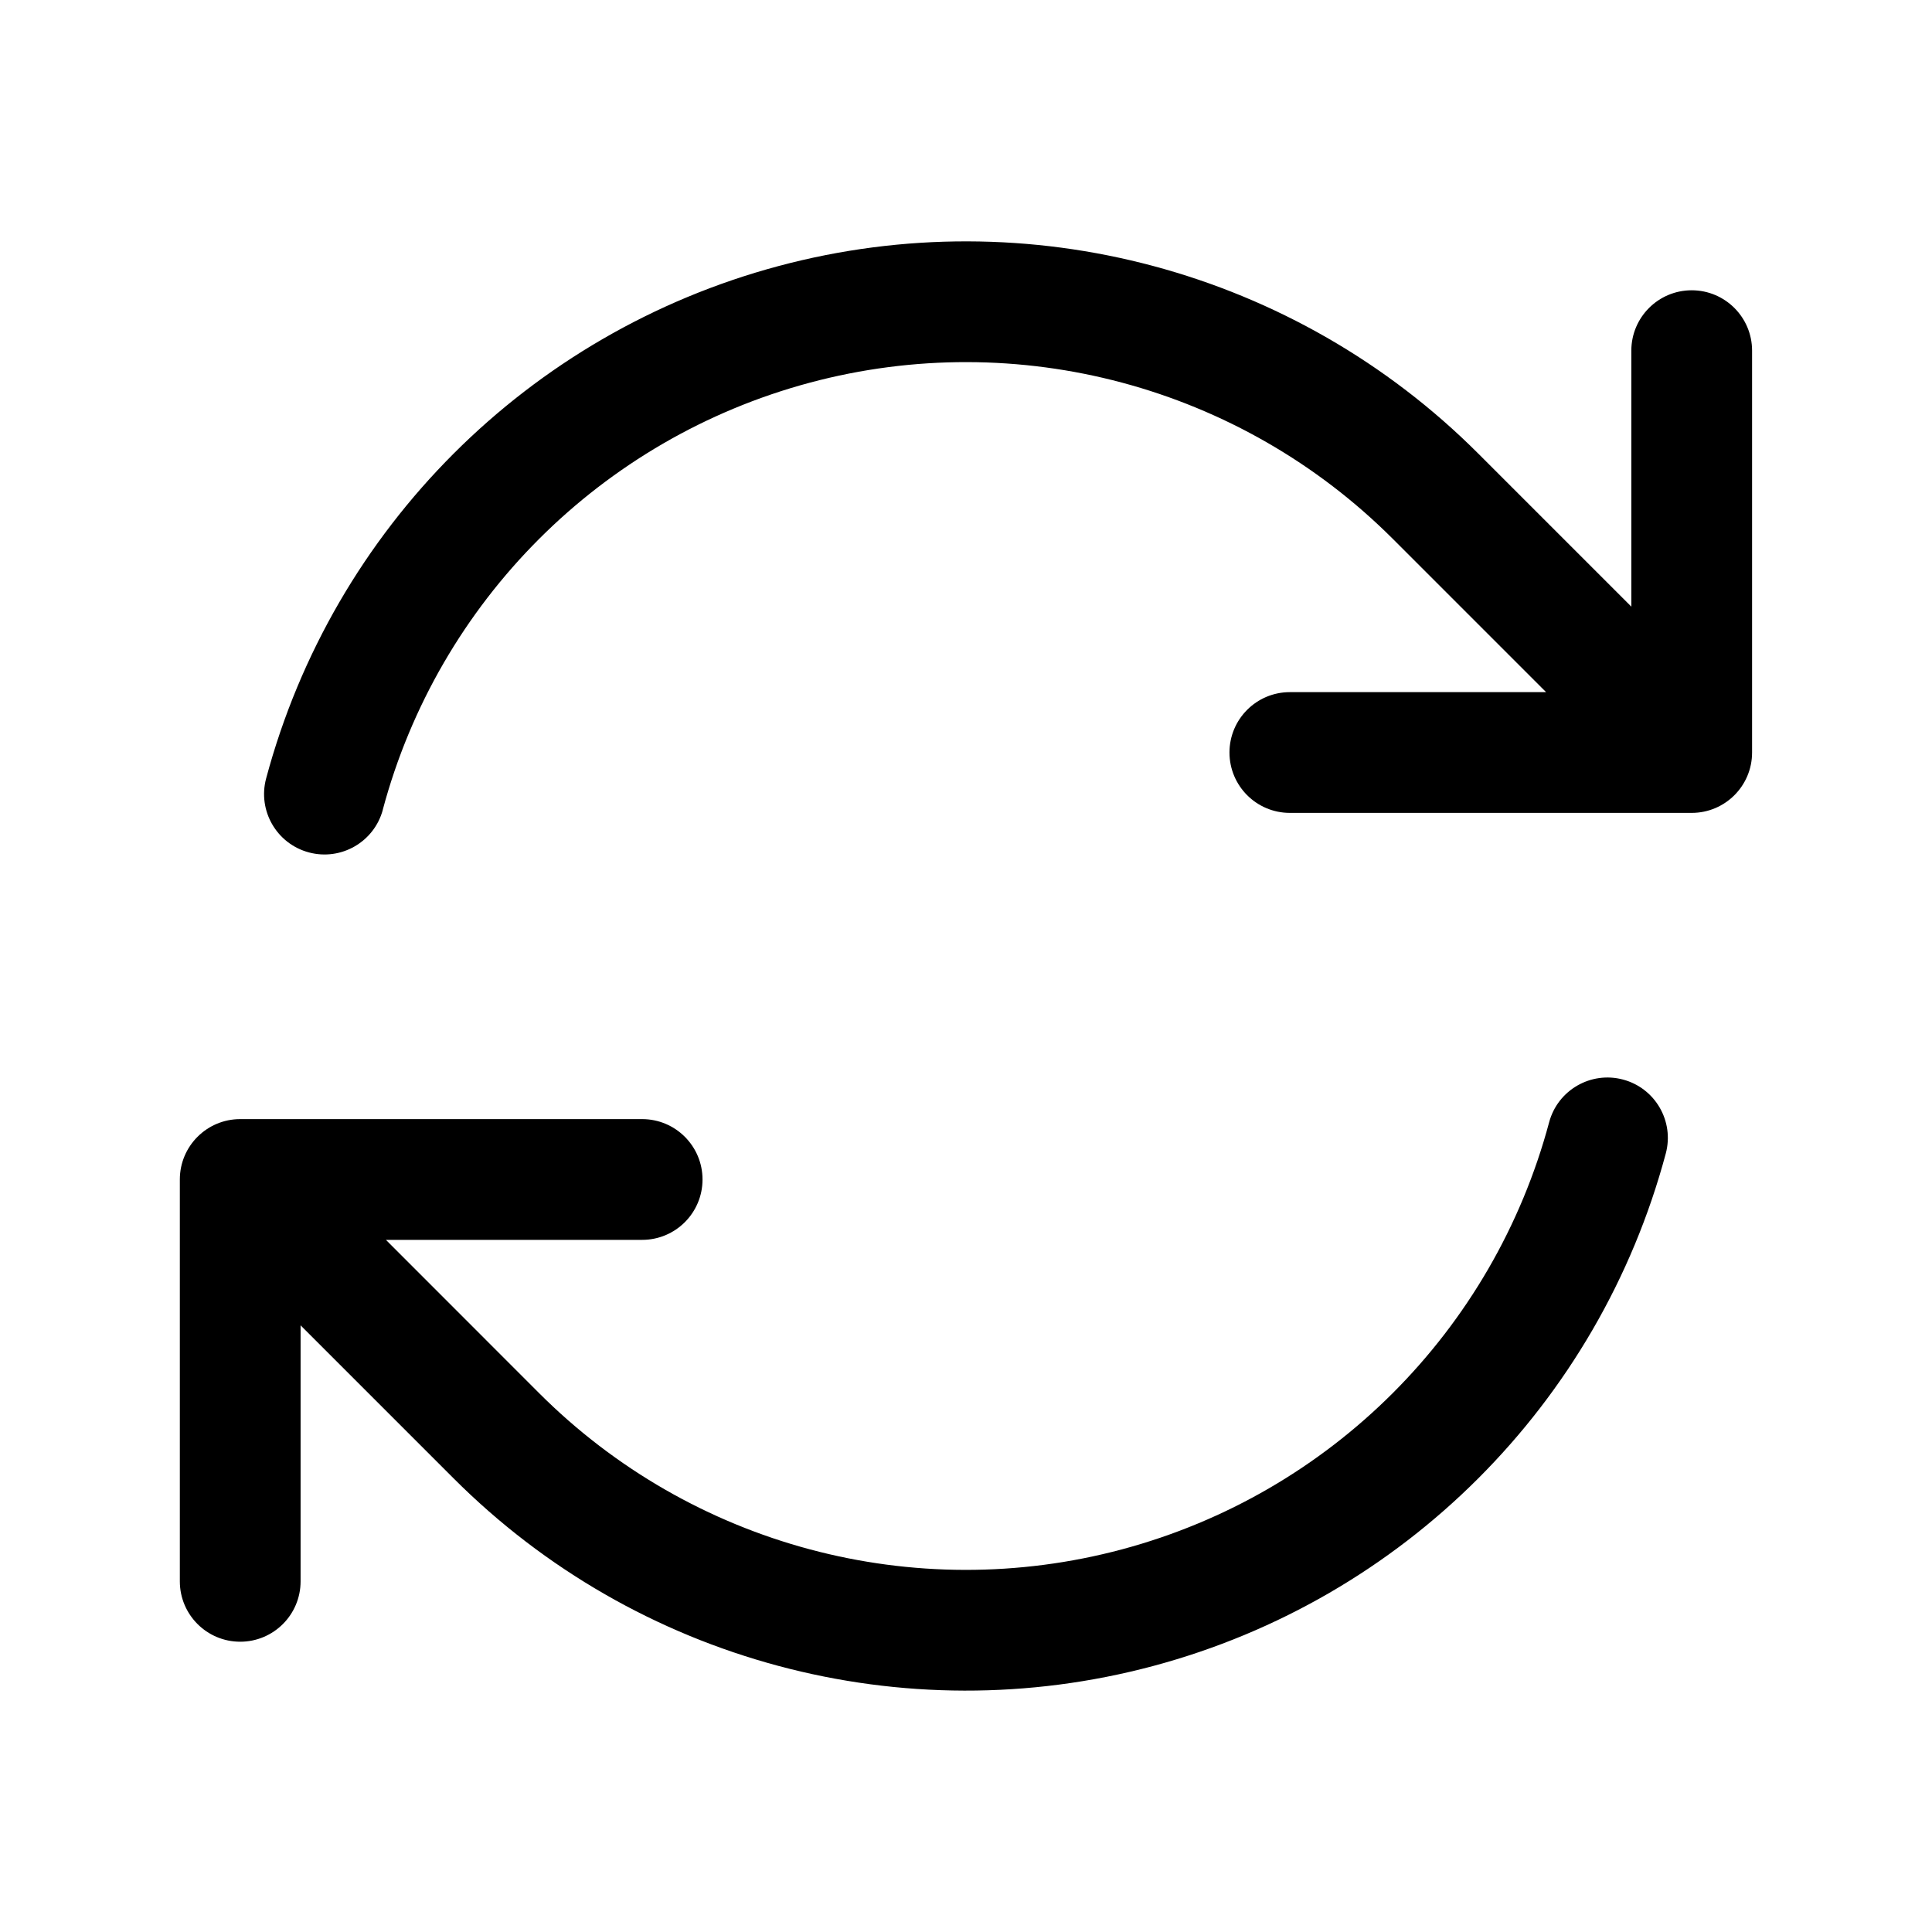
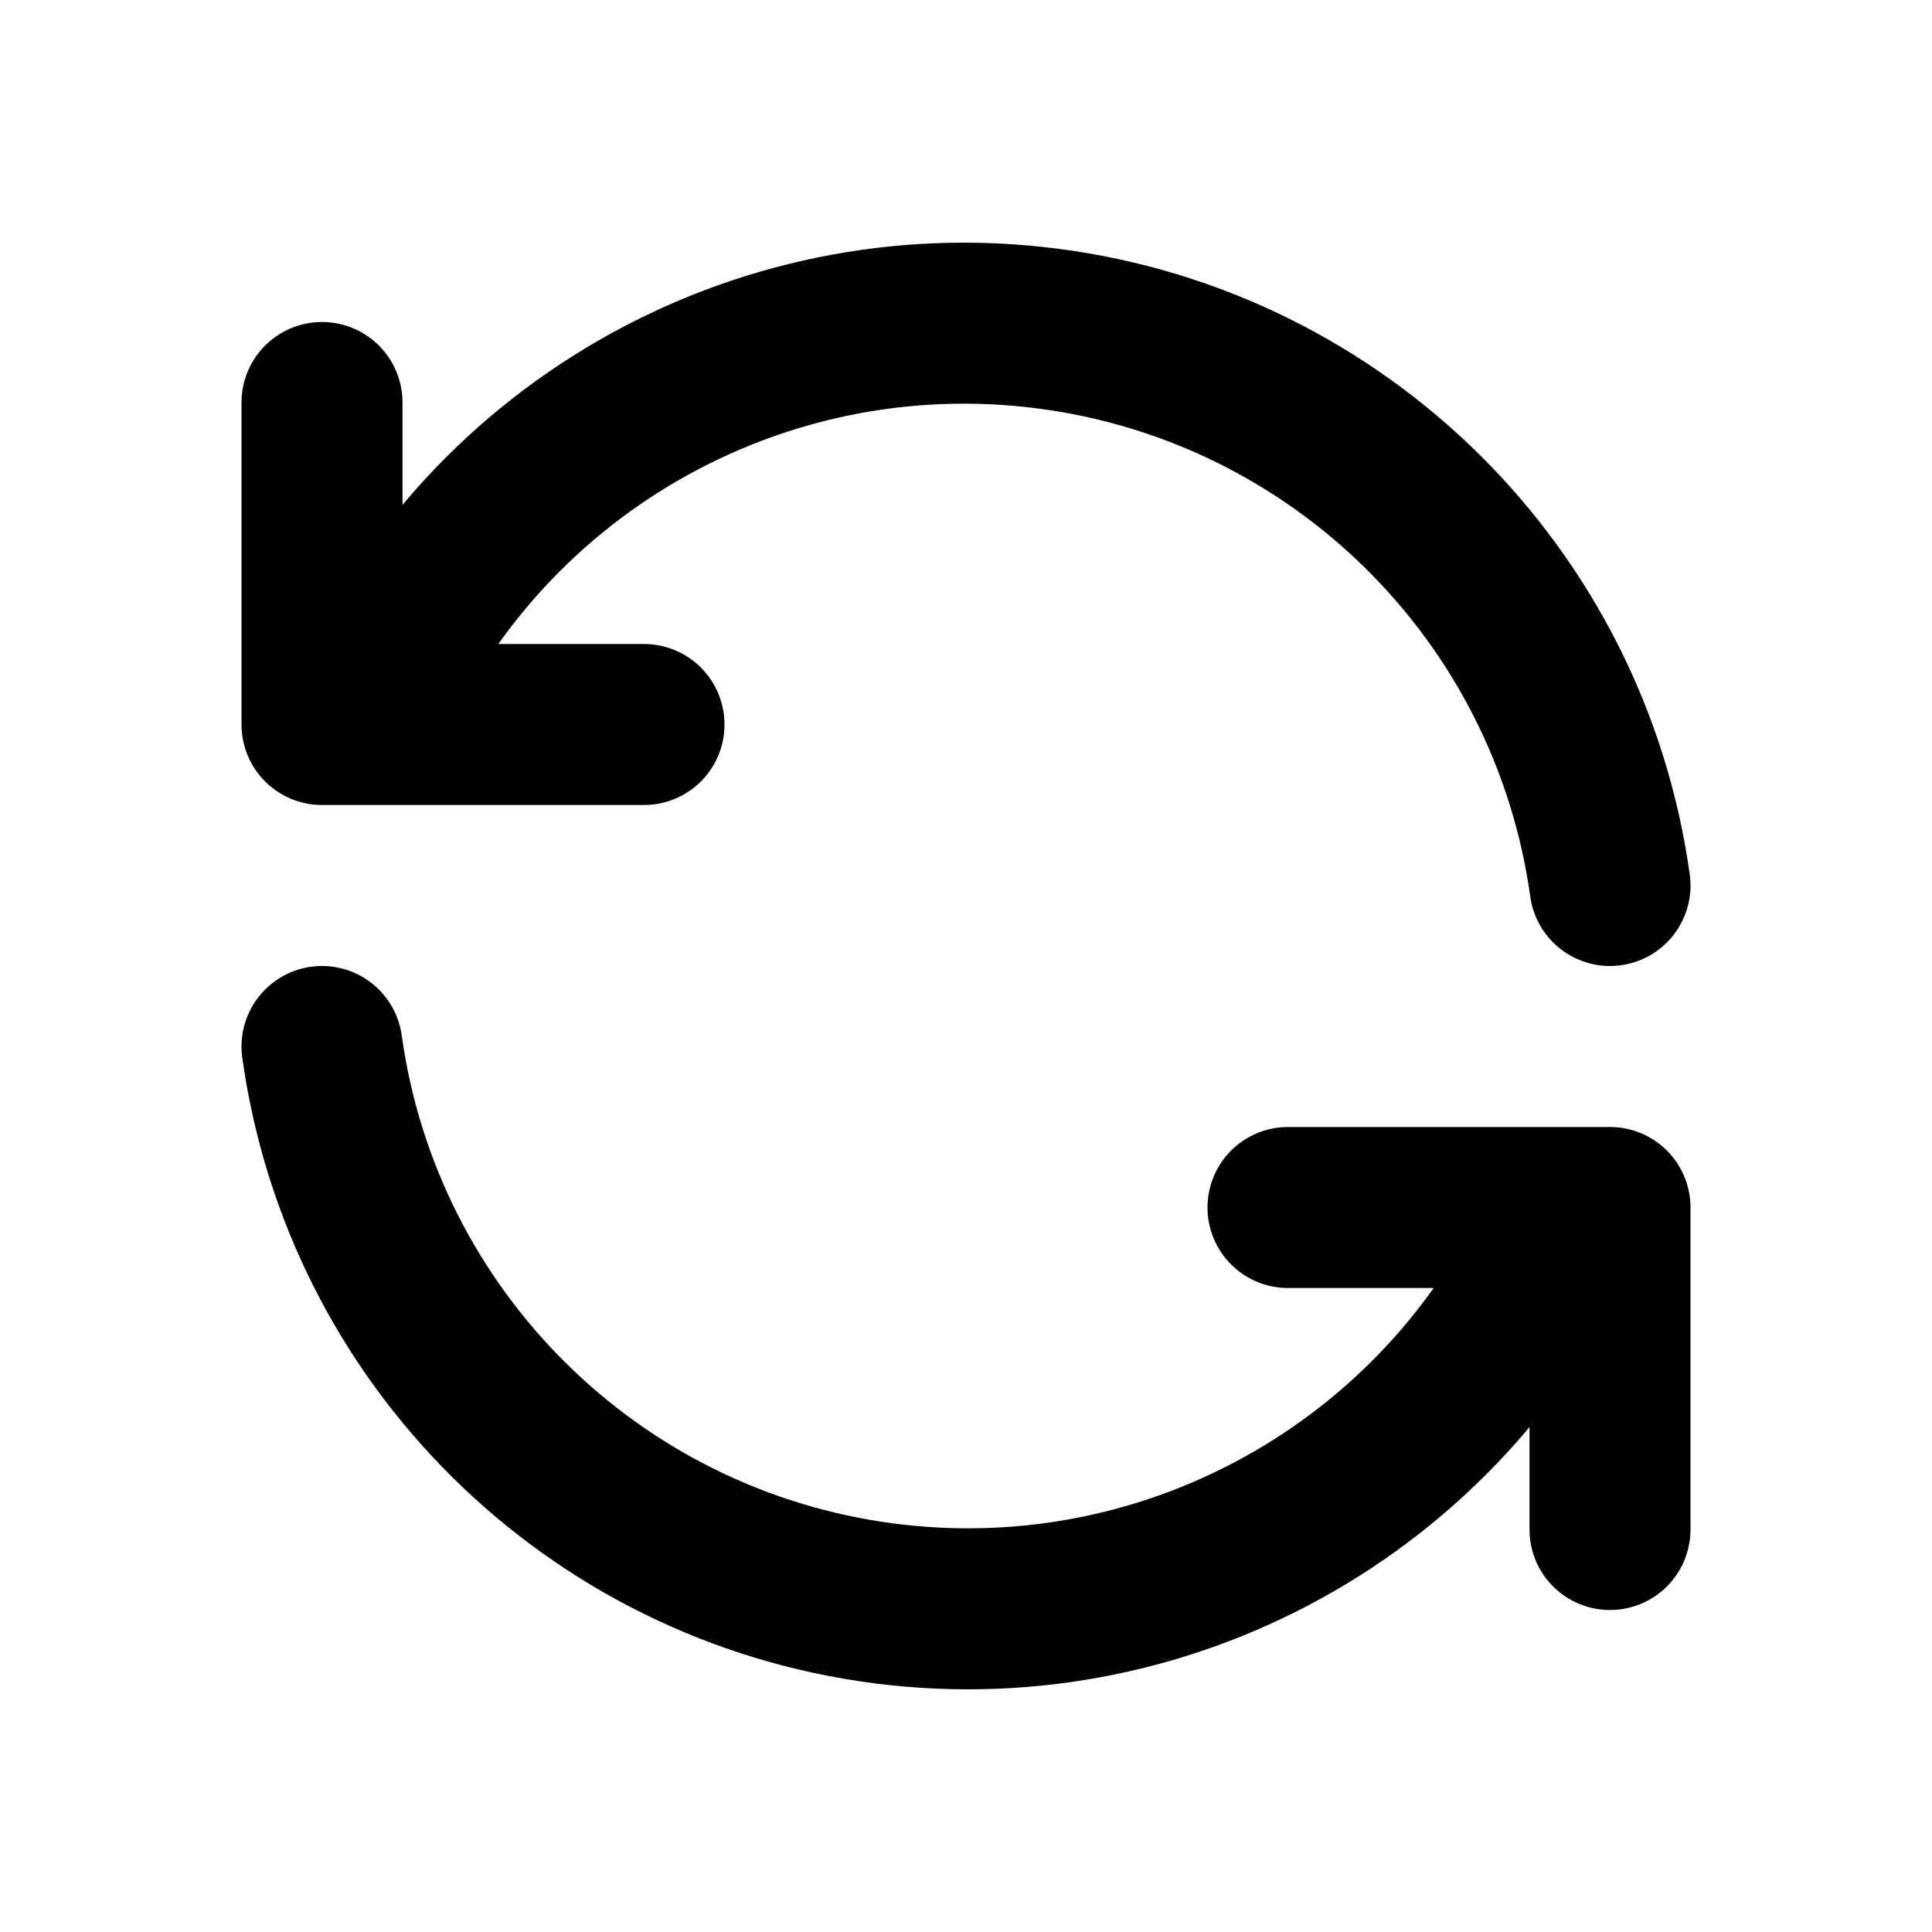
- <svg xmlns="http://www.w3.org/2000/svg" viewBox="0 0 24 24" fill="currentColor" class="size-6">
-   <path fill-rule="evenodd" d="M4.755 10.059a7.5 7.5 0 0 1 12.548-3.364l1.903 1.903h-3.183a.75.75 0 1 0 0 1.5h4.992a.75.75 0 0 0 .75-.75V4.356a.75.75 0 0 0-1.5 0v3.18l-1.9-1.9A9 9 0 0 0 3.306 9.67a.75.75 0 1 0 1.45.388Zm15.408 3.352a.75.75 0 0 0-.919.53 7.5 7.5 0 0 1-12.548 3.364l-1.902-1.903h3.183a.75.75 0 0 0 0-1.5H2.984a.75.75 0 0 0-.75.75v4.992a.75.75 0 0 0 1.5 0v-3.18l1.9 1.9a9 9 0 0 0 15.059-4.035.75.75 0 0 0-.53-.918Z" clip-rule="evenodd" />
+ <svg xmlns="http://www.w3.org/2000/svg" width="24" height="24" viewBox="0 0 24 24" fill="none" stroke="currentColor" stroke-width="2" stroke-linecap="round" stroke-linejoin="round" class="icon icon-tabler icons-tabler-outline icon-tabler-refresh">
+   <path stroke="none" d="M0 0h24v24H0z" fill="none" />
+   <path d="M20 11a8.1 8.1 0 0 0 -15.5 -2m-.5 -4v4h4" />
+   <path d="M4 13a8.1 8.1 0 0 0 15.5 2m.5 4v-4h-4" />
</svg>
